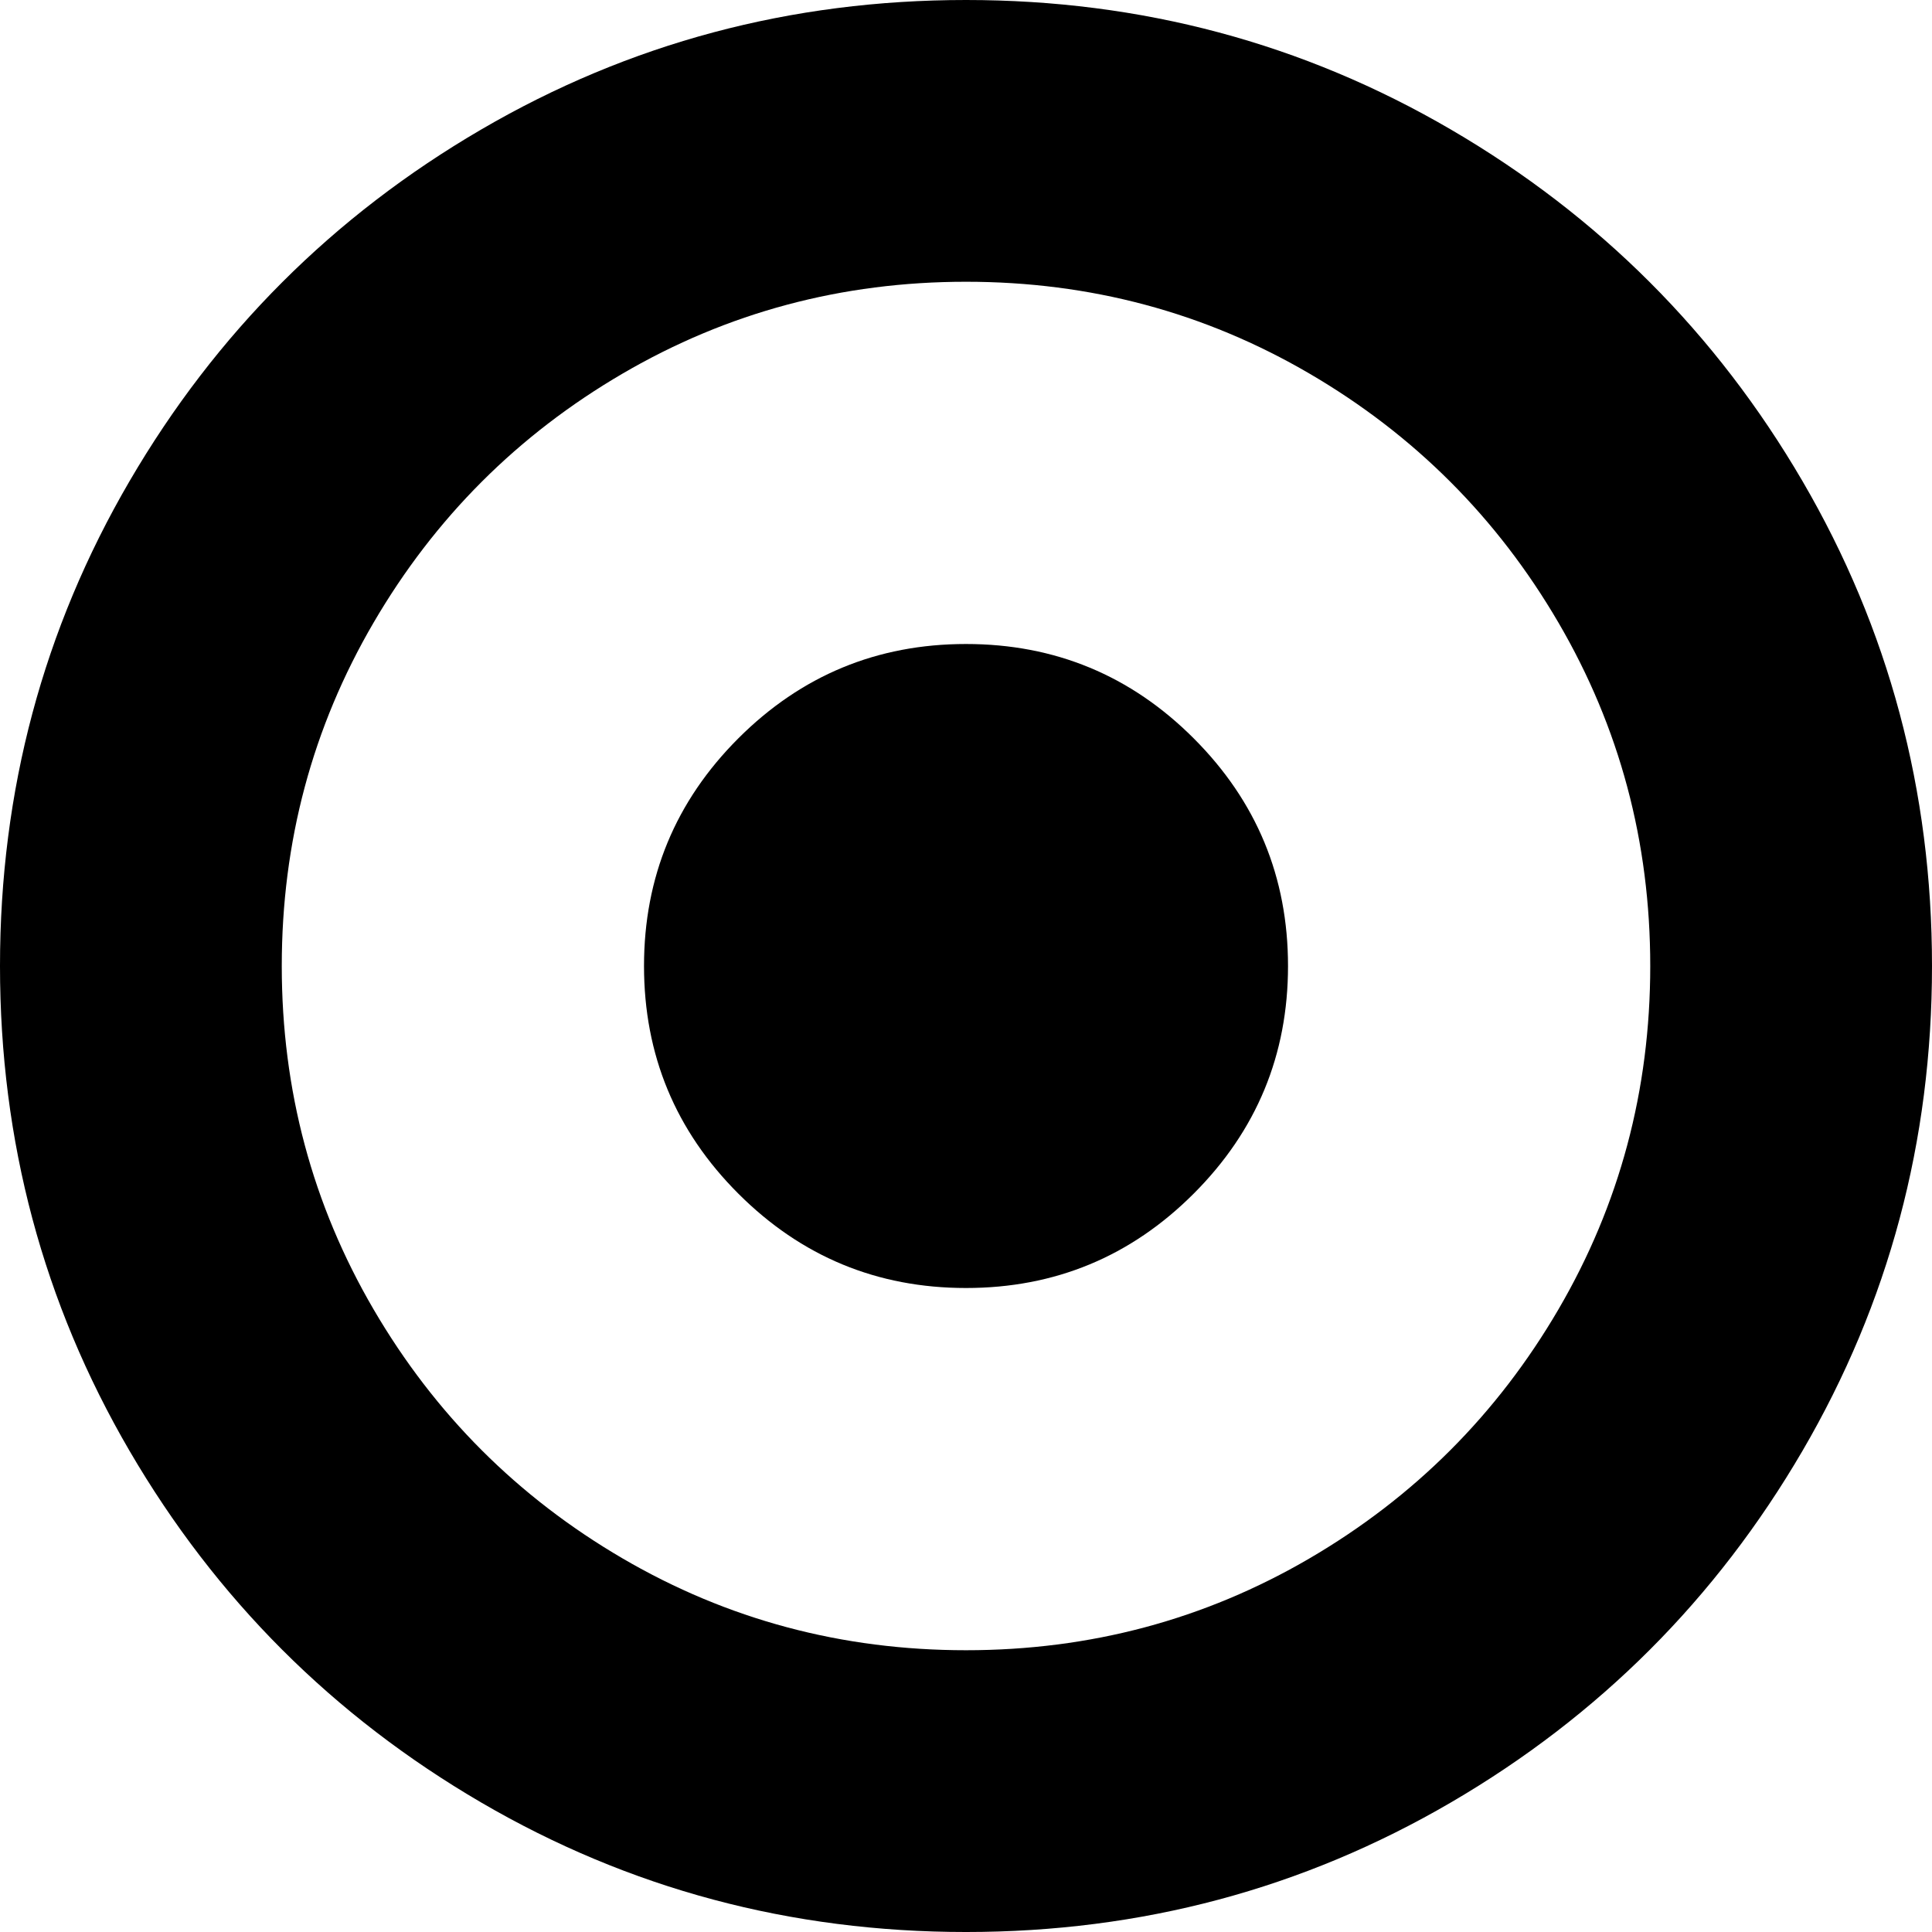
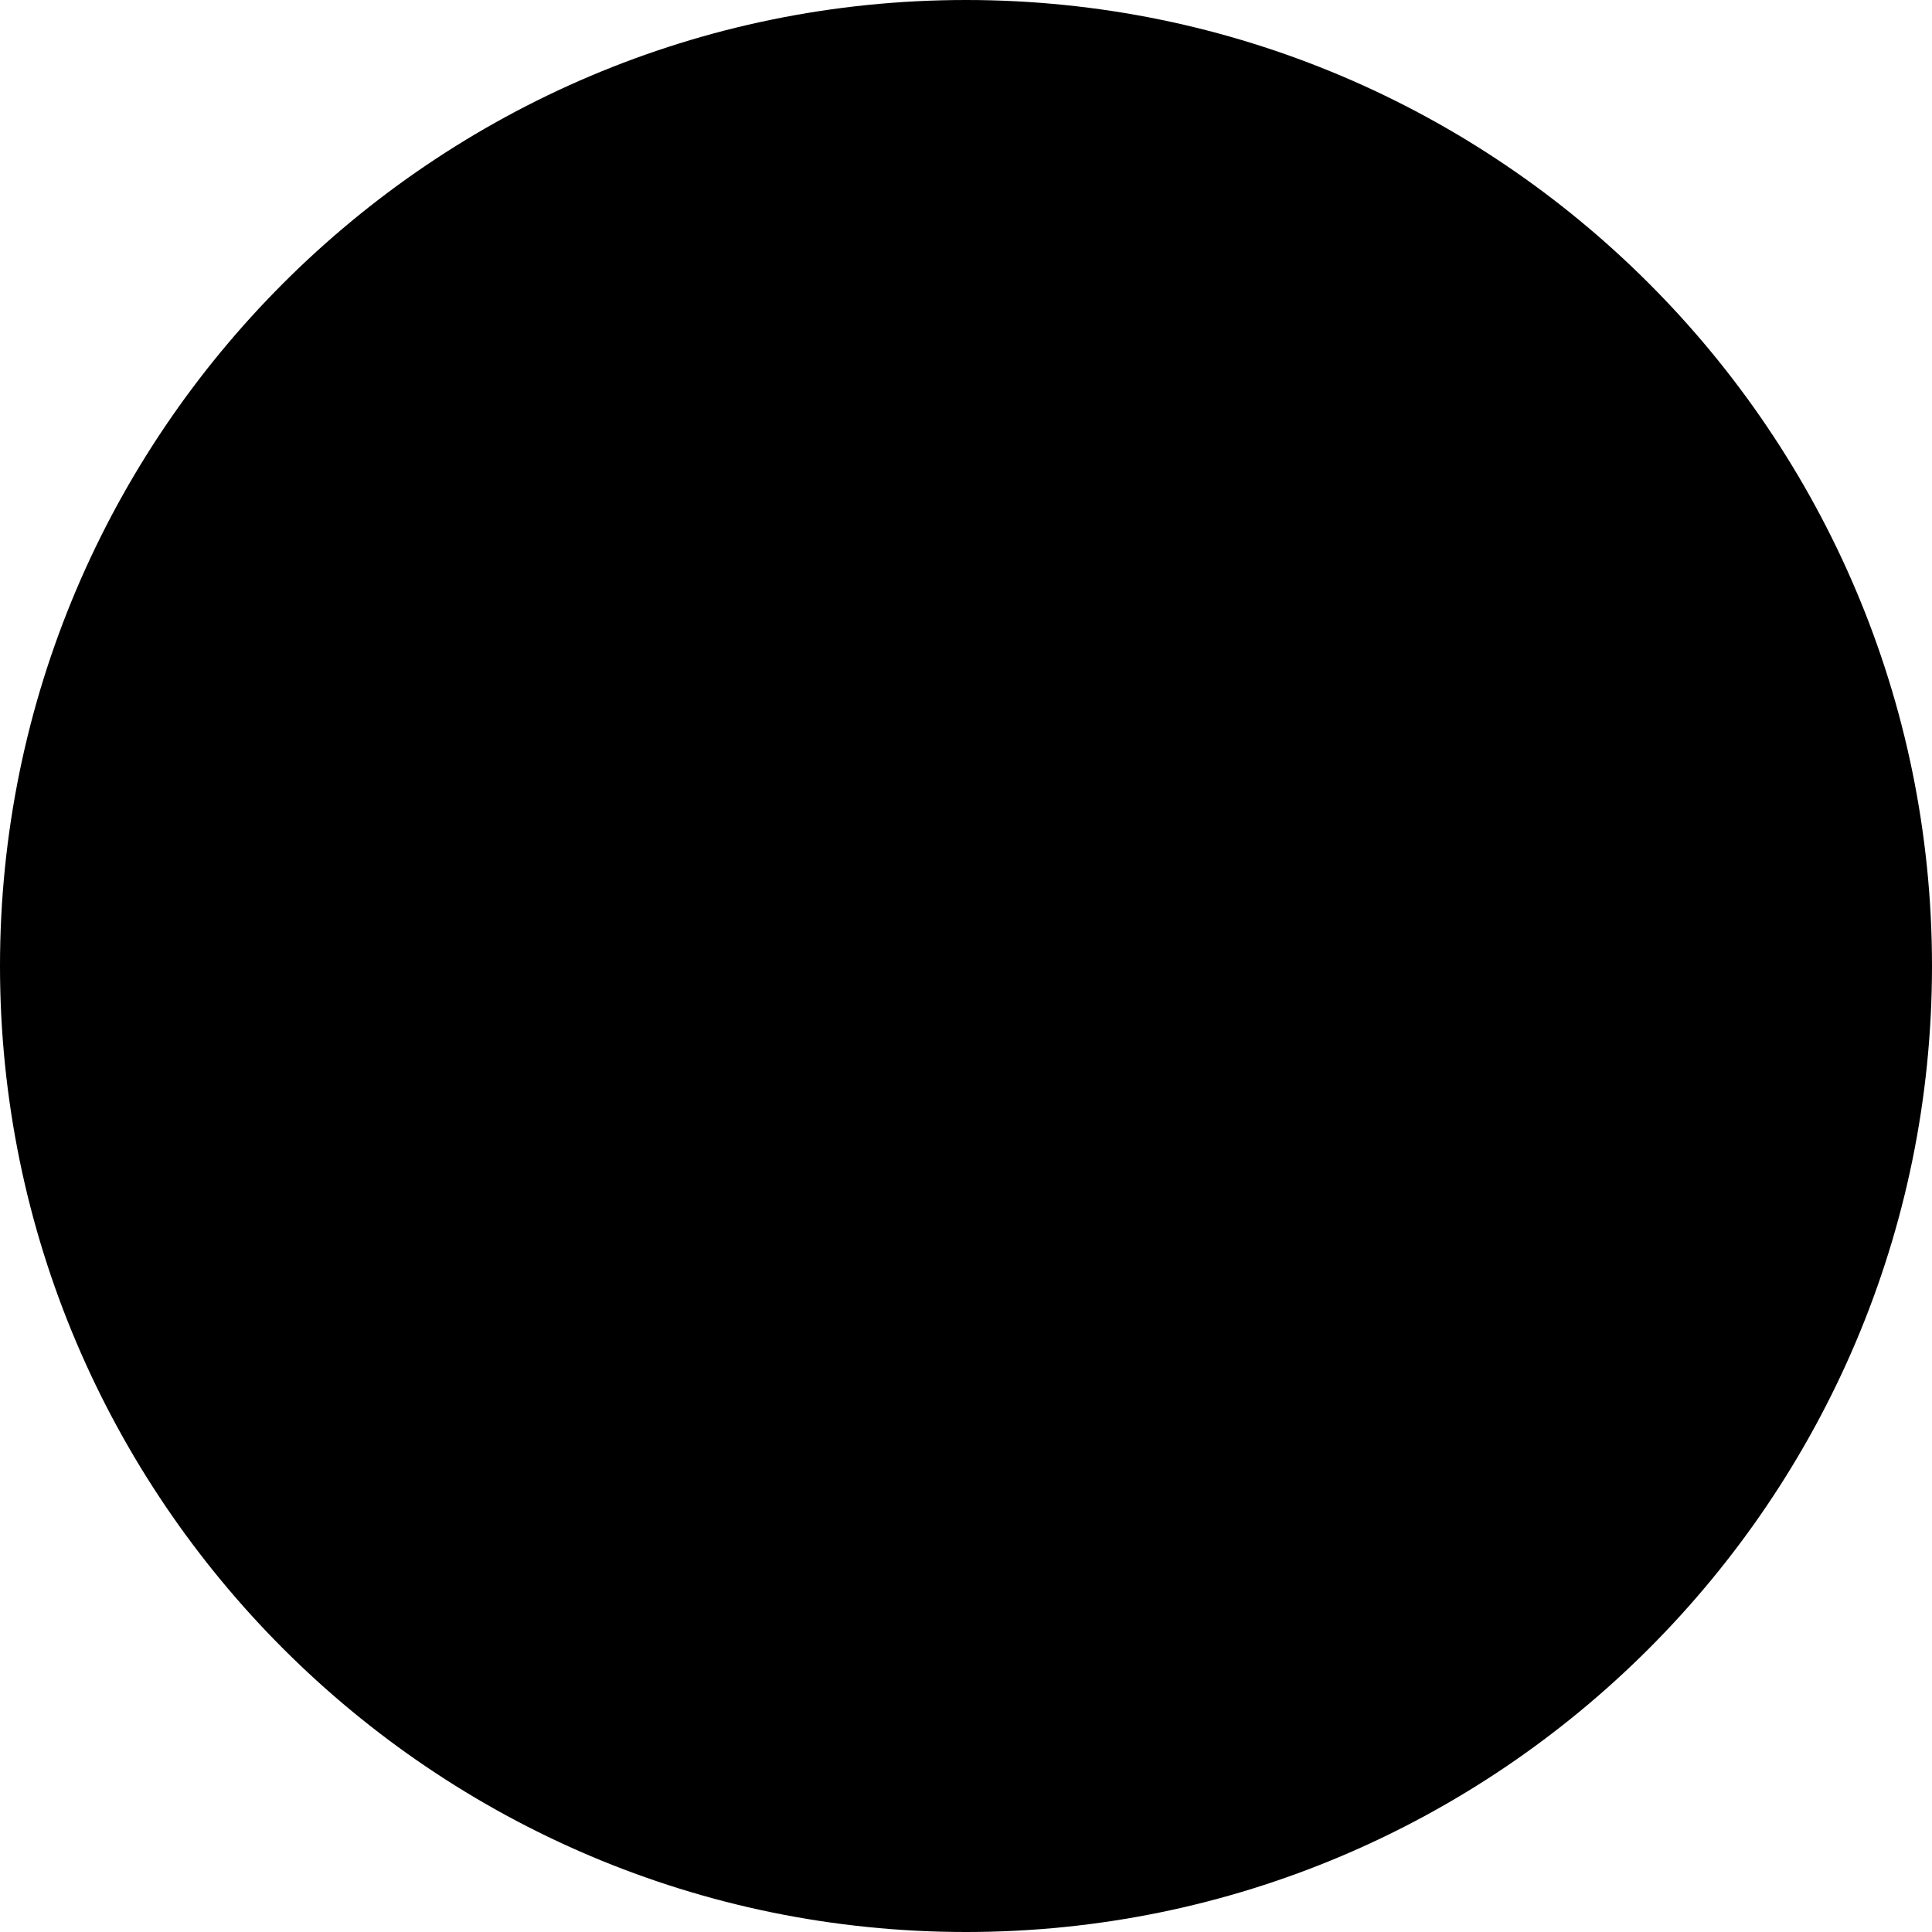
- <svg xmlns="http://www.w3.org/2000/svg" version="1.1" id="Capa_1" x="0px" y="0px" width="438.533px" height="438.533px" viewBox="0 0 438.533 438.533" style="enable-background:new 0 0 438.533 438.533;" xml:space="preserve">
+ <svg xmlns="http://www.w3.org/2000/svg" version="1.1" id="Layer_1" x="0px" y="0px" viewBox="0 0 512 512" style="enable-background:new 0 0 512 512;" xml:space="preserve">
  <g>
    <g>
-       <path d="M409.133,109.203c-19.608-33.592-46.205-60.189-79.798-79.796C295.736,9.801,259.058,0,219.273,0    c-39.781,0-76.47,9.801-110.063,29.407c-33.595,19.604-60.192,46.201-79.8,79.796C9.801,142.8,0,179.489,0,219.267    c0,39.78,9.804,76.463,29.407,110.062c19.607,33.592,46.204,60.189,79.799,79.798c33.597,19.605,70.283,29.407,110.063,29.407    s76.47-9.802,110.065-29.407c33.593-19.602,60.189-46.206,79.795-79.798c19.603-33.596,29.403-70.284,29.403-110.062    C438.533,179.485,428.732,142.795,409.133,109.203z M353.742,297.208c-13.894,23.791-32.736,42.633-56.527,56.534    c-23.791,13.894-49.771,20.834-77.945,20.834c-28.167,0-54.149-6.94-77.943-20.834c-23.791-13.901-42.633-32.743-56.527-56.534    c-13.897-23.791-20.843-49.772-20.843-77.941c0-28.171,6.949-54.152,20.843-77.943c13.891-23.791,32.738-42.637,56.527-56.53    c23.791-13.895,49.772-20.84,77.943-20.84c28.173,0,54.154,6.945,77.945,20.84c23.791,13.894,42.634,32.739,56.527,56.53    c13.895,23.791,20.838,49.772,20.838,77.943C374.58,247.436,367.637,273.417,353.742,297.208z" />
-       <path d="M219.27,146.178c-20.177,0-37.401,7.139-51.678,21.411c-14.272,14.277-21.411,31.501-21.411,51.678    c0,20.175,7.135,37.402,21.411,51.673c14.277,14.277,31.504,21.416,51.678,21.416c20.179,0,37.406-7.139,51.676-21.416    c14.274-14.271,21.413-31.498,21.413-51.673c0-20.177-7.139-37.401-21.413-51.678C256.676,153.316,239.449,146.178,219.27,146.178    z" />
+       <path d="M256,0C114.837,0,0,114.837,0,256s114.837,256,256,256s256-114.837,256-256S397.163,0,256,0z" />
    </g>
  </g>
  <g>
</g>
  <g>
</g>
  <g>
</g>
  <g>
</g>
  <g>
</g>
  <g>
</g>
  <g>
</g>
  <g>
</g>
  <g>
</g>
  <g>
</g>
  <g>
</g>
  <g>
</g>
  <g>
</g>
  <g>
</g>
  <g>
</g>
</svg>
